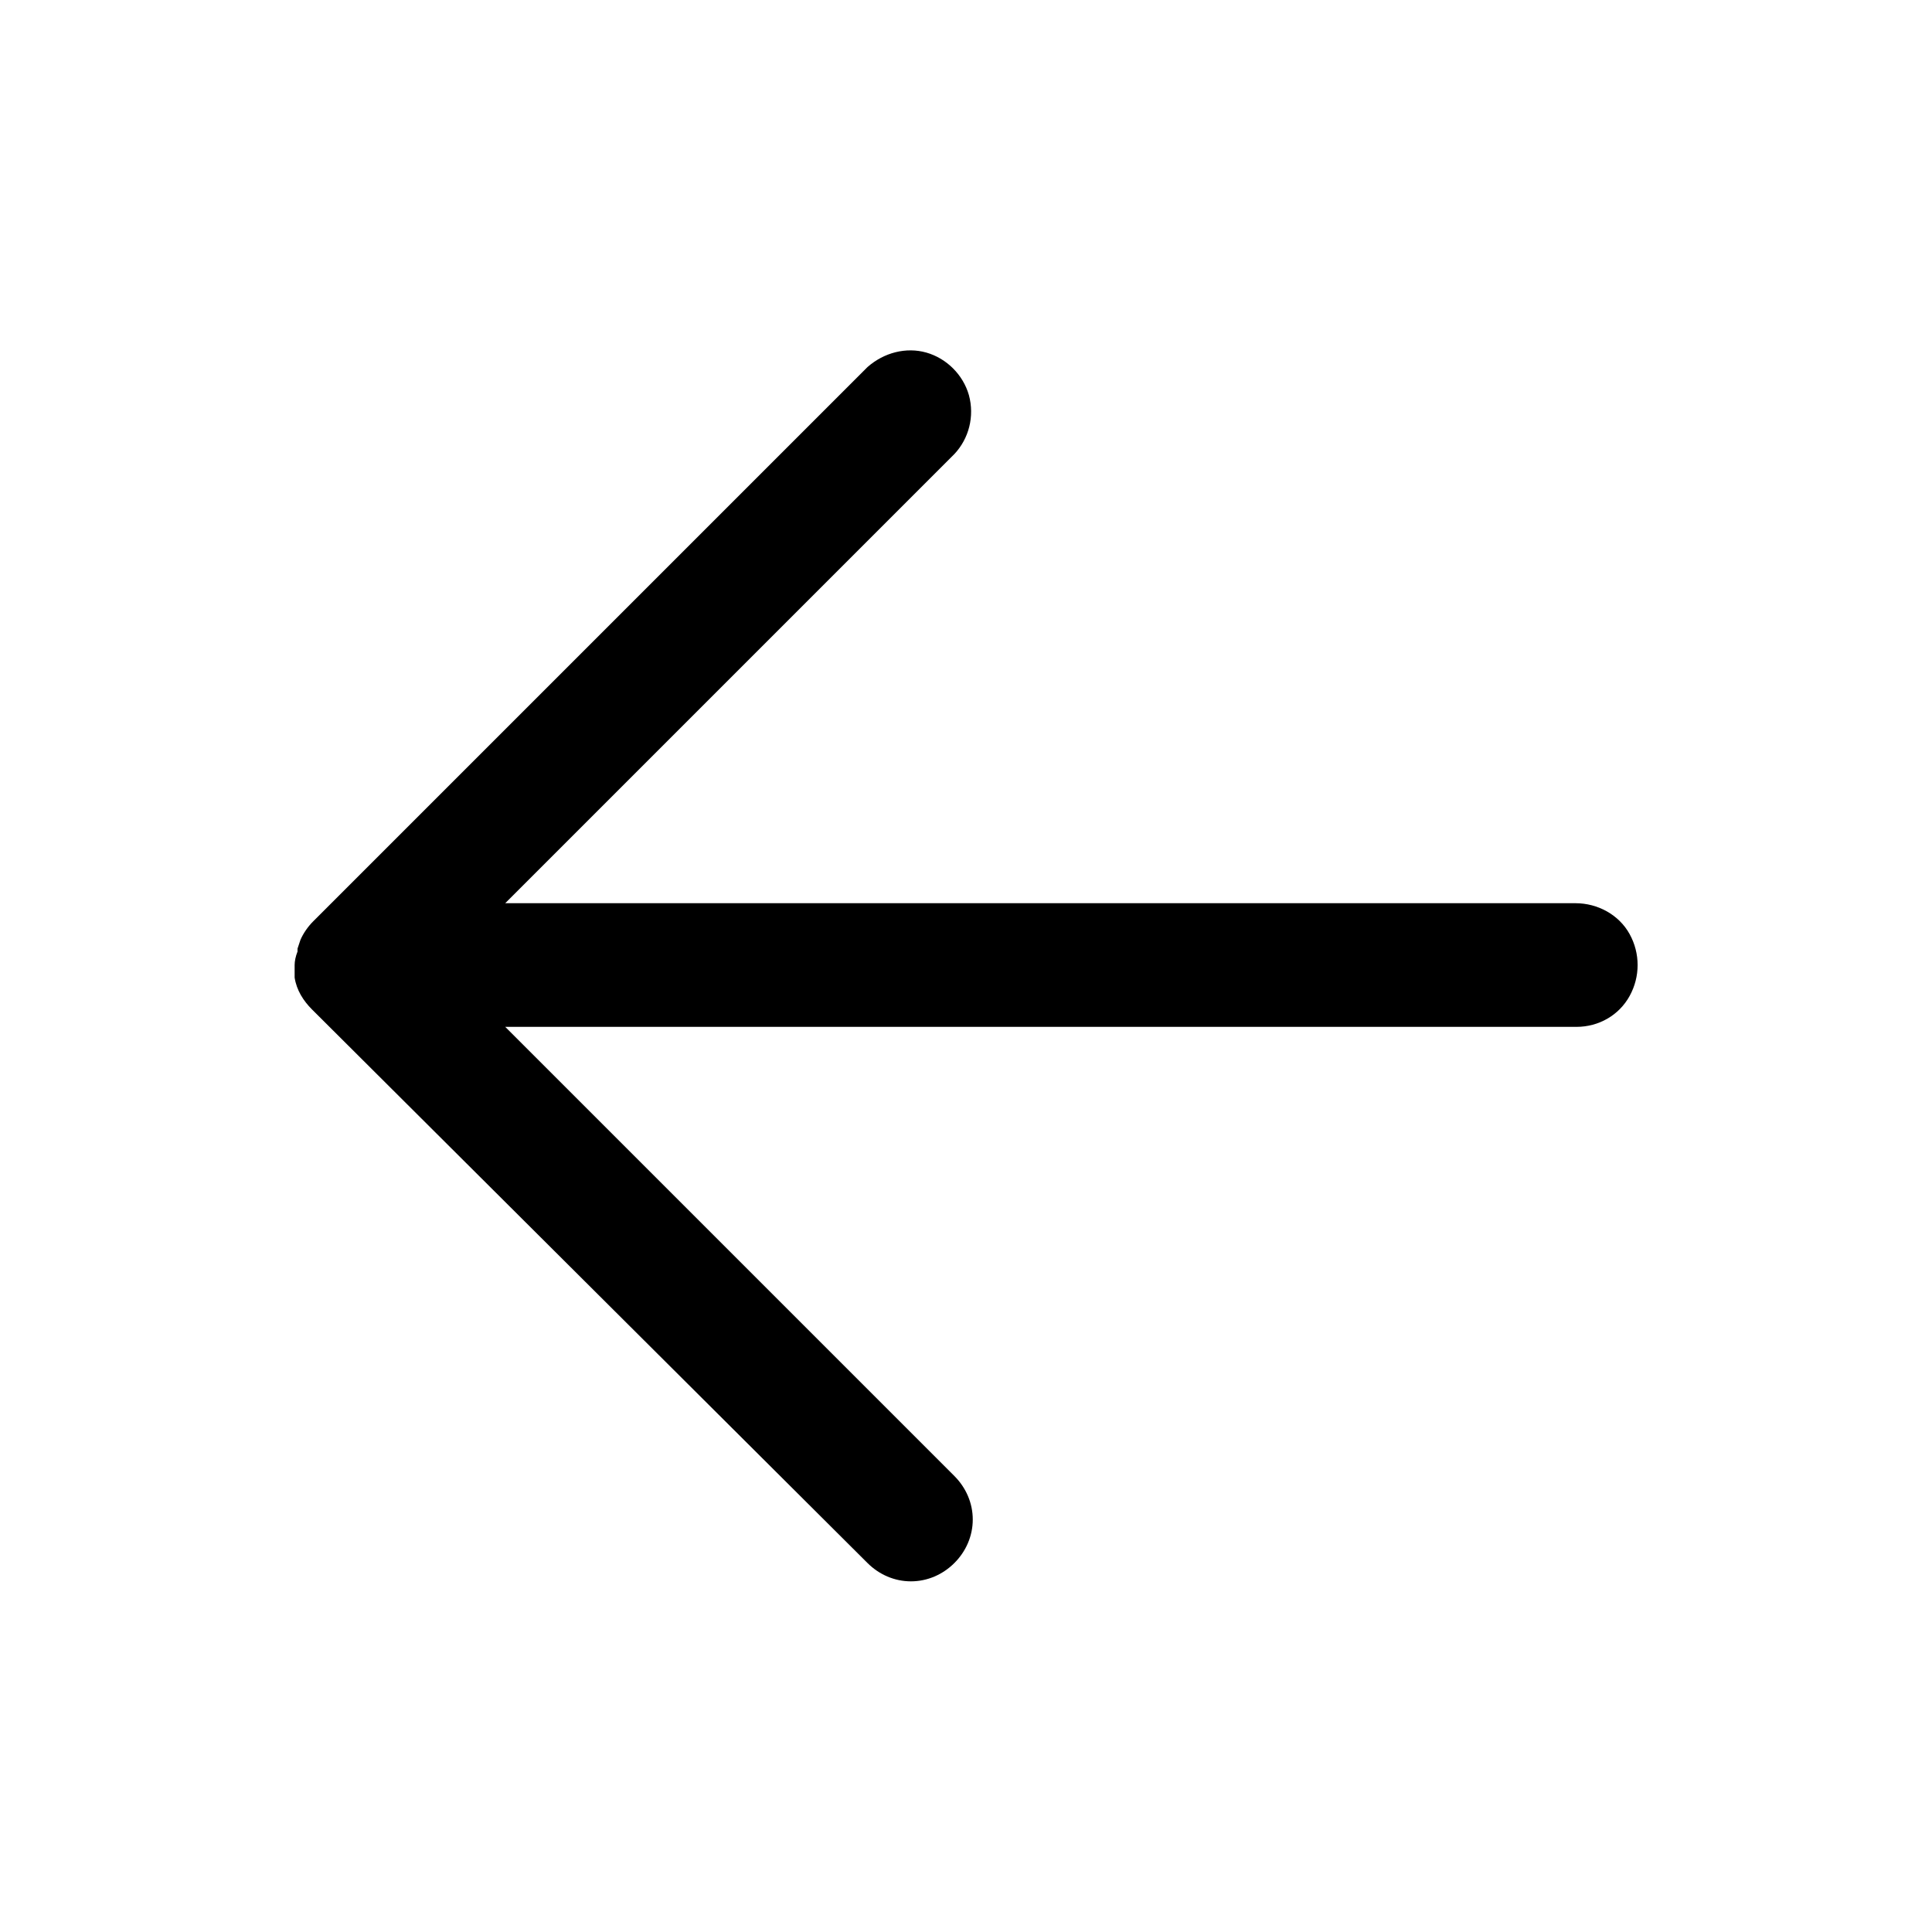
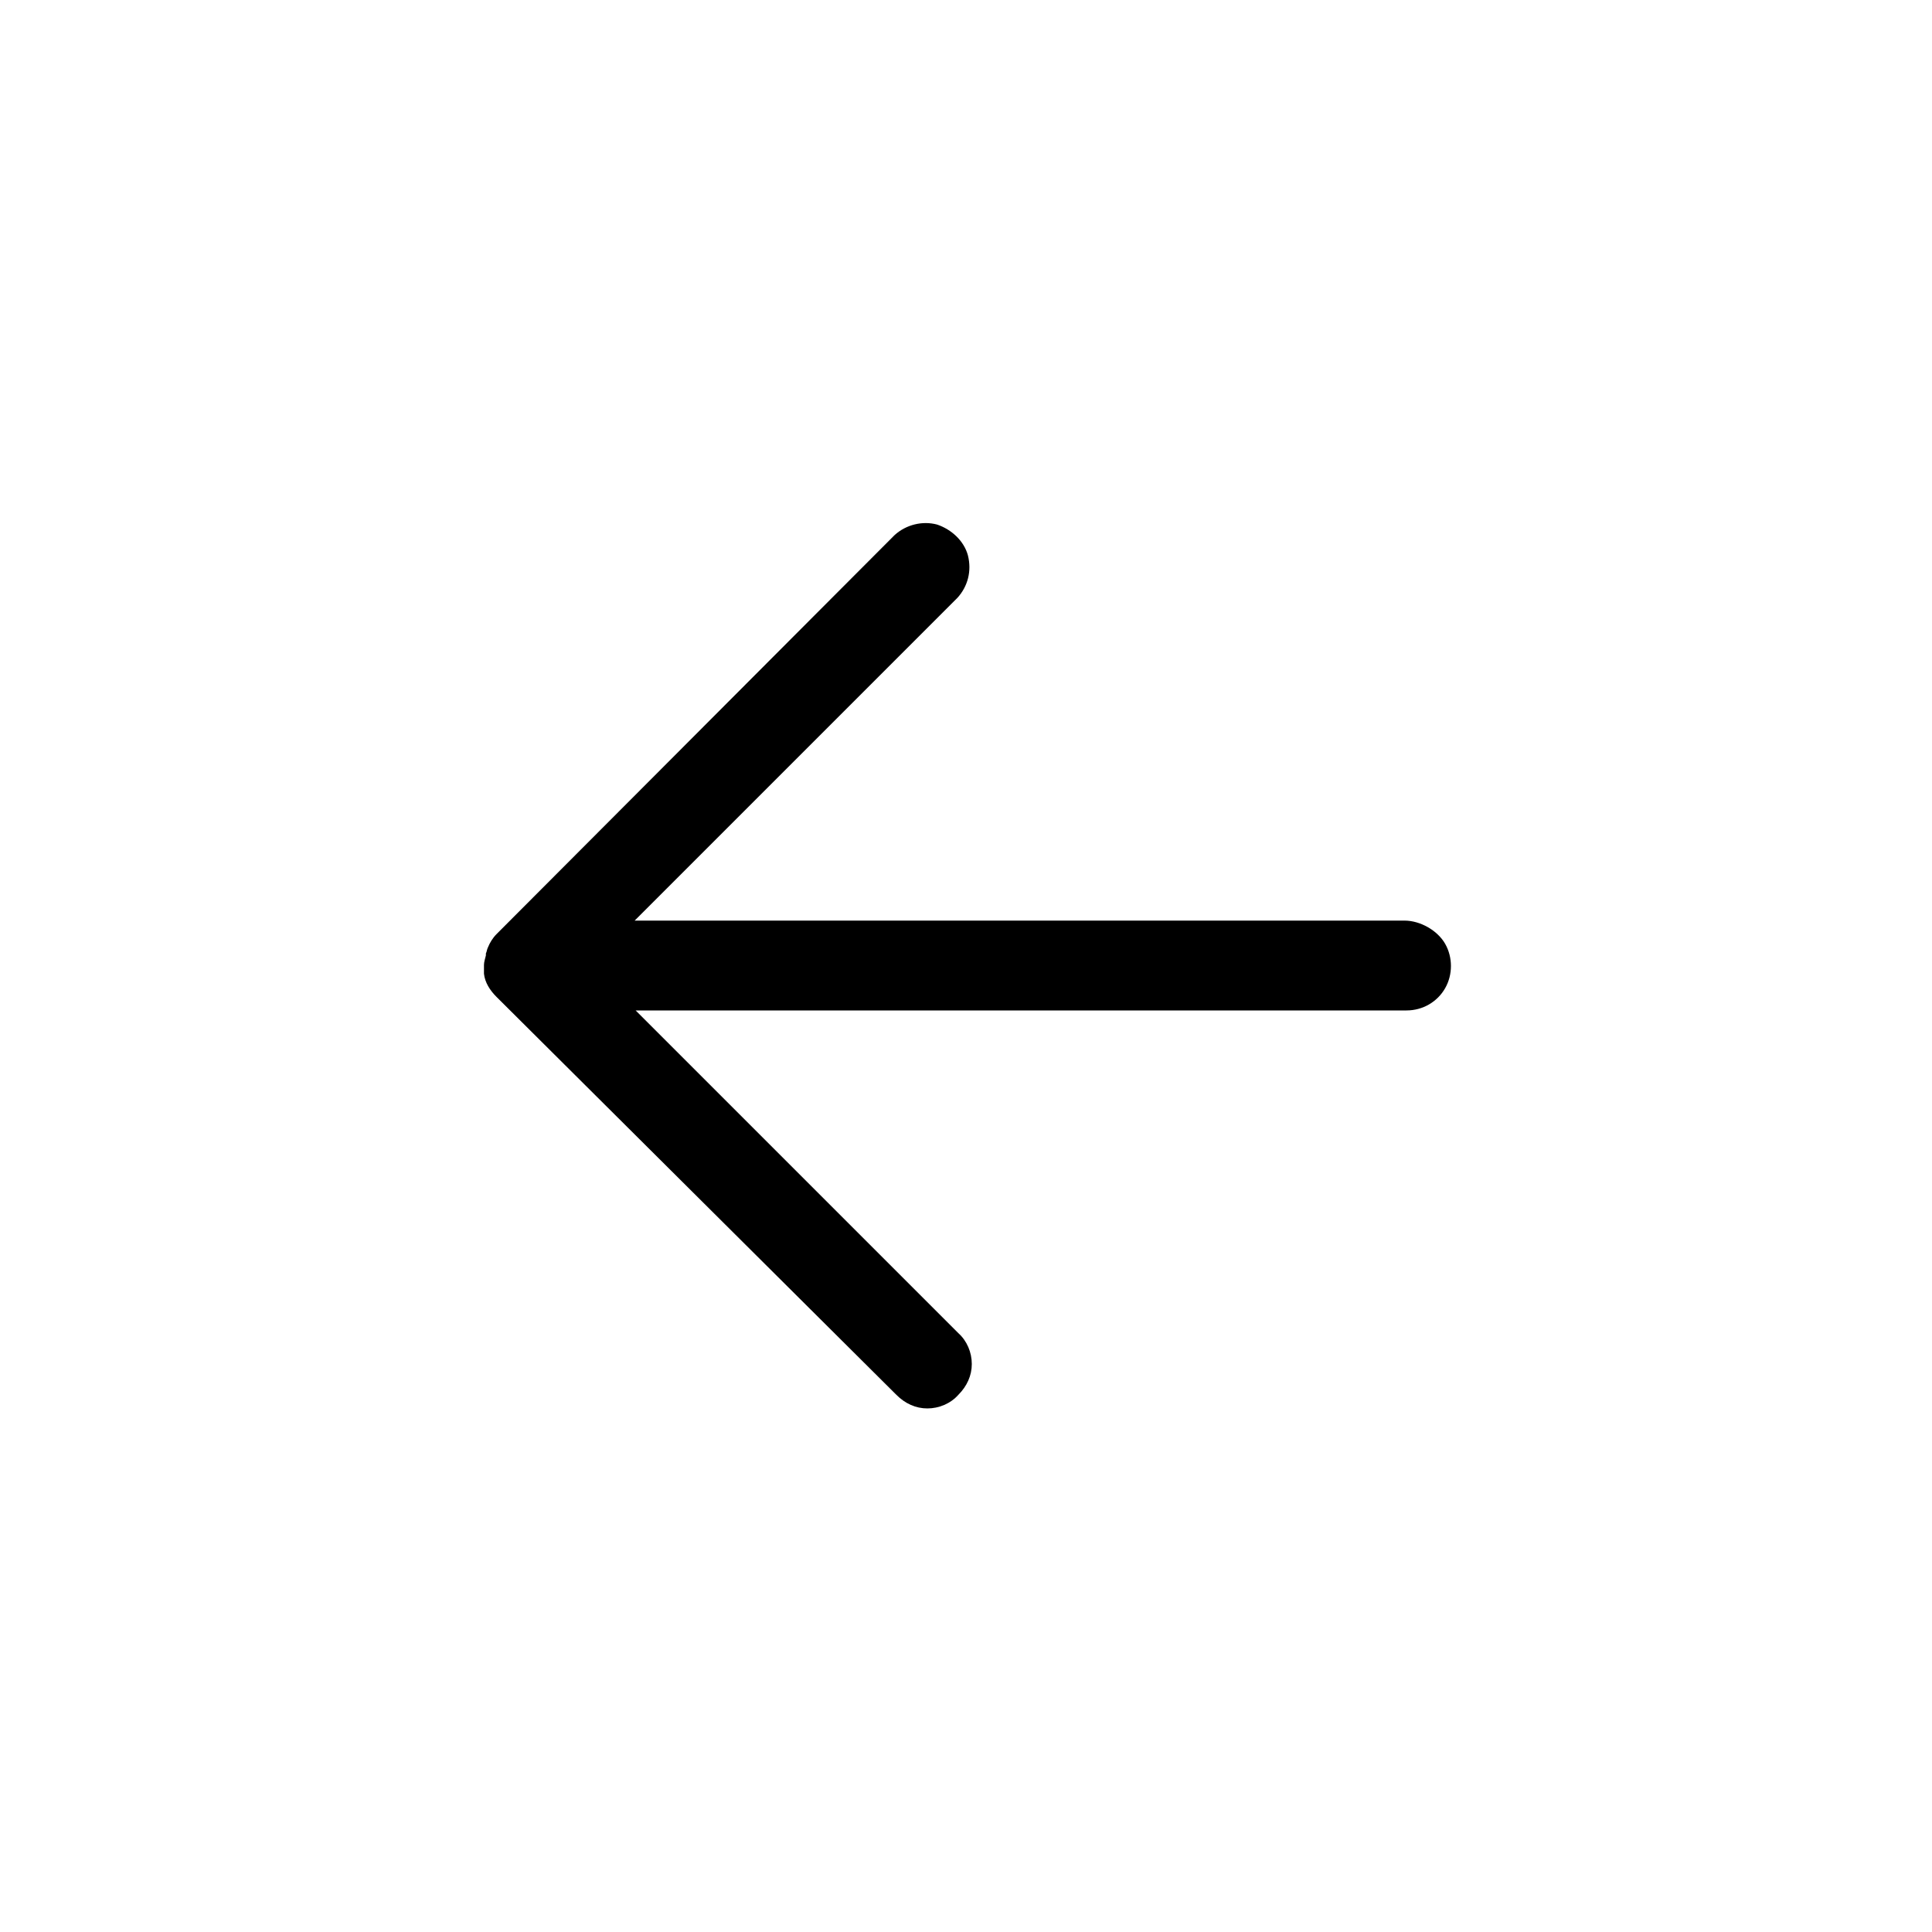
<svg xmlns="http://www.w3.org/2000/svg" version="1.1" id="Layer_1" x="0px" y="0px" viewBox="0 0 200 200" style="enable-background:new 0 0 200 200;" xml:space="preserve">
-   <path d="M163.1,93.5H52.3l46.5-46.5c1.5-1.6,2.1-3.9,1.5-6.1c-0.6-2.1-2.3-3.8-4.4-4.4c-2.1-0.6-4.4,0-6.1,1.5L32.4,95.4  c-0.5,0.5-1,1.2-1.3,1.9c-0.1,0.3-0.2,0.6-0.3,0.9c0,0.1,0,0.2,0,0.3c-0.2,0.5-0.3,1-0.3,1.4v0.6v0.7c0.2,1.3,0.9,2.4,1.8,3.3  l57.5,57.3c1.2,1.2,2.8,1.9,4.5,1.9c1.7,0,3.3-0.7,4.5-1.9c1.2-1.2,1.9-2.8,1.9-4.5c0-1.7-0.7-3.3-1.9-4.5l-46.5-46.5h110.9  c2.3,0,4.4-1.2,5.5-3.2s1.1-4.4,0-6.4S165.4,93.5,163.1,93.5L163.1,93.5z" />
+   <path d="M145.4,95.3H65.7l33.4-33.4c1.1-1.2,1.5-2.8,1.1-4.4c-0.4-1.5-1.7-2.7-3.2-3.2c-1.5-0.4-3.2,0-4.4,1.1L51.4,96.7  c-0.4,0.4-0.7,0.9-0.9,1.4c-0.1,0.2-0.1,0.4-0.2,0.6c0,0.1,0,0.1,0,0.2c-0.1,0.4-0.2,0.7-0.2,1v0.4v0.5c0.1,0.9,0.6,1.7,1.3,2.4  l41.4,41.2c0.9,0.9,2,1.4,3.2,1.4s2.4-0.5,3.2-1.4c0.9-0.9,1.4-2,1.4-3.2c0-1.2-0.5-2.4-1.4-3.2l-33.4-33.4h79.8  c1.7,0,3.2-0.9,4-2.3s0.8-3.2,0-4.6S147,95.3,145.4,95.3L145.4,95.3z" />
</svg>
